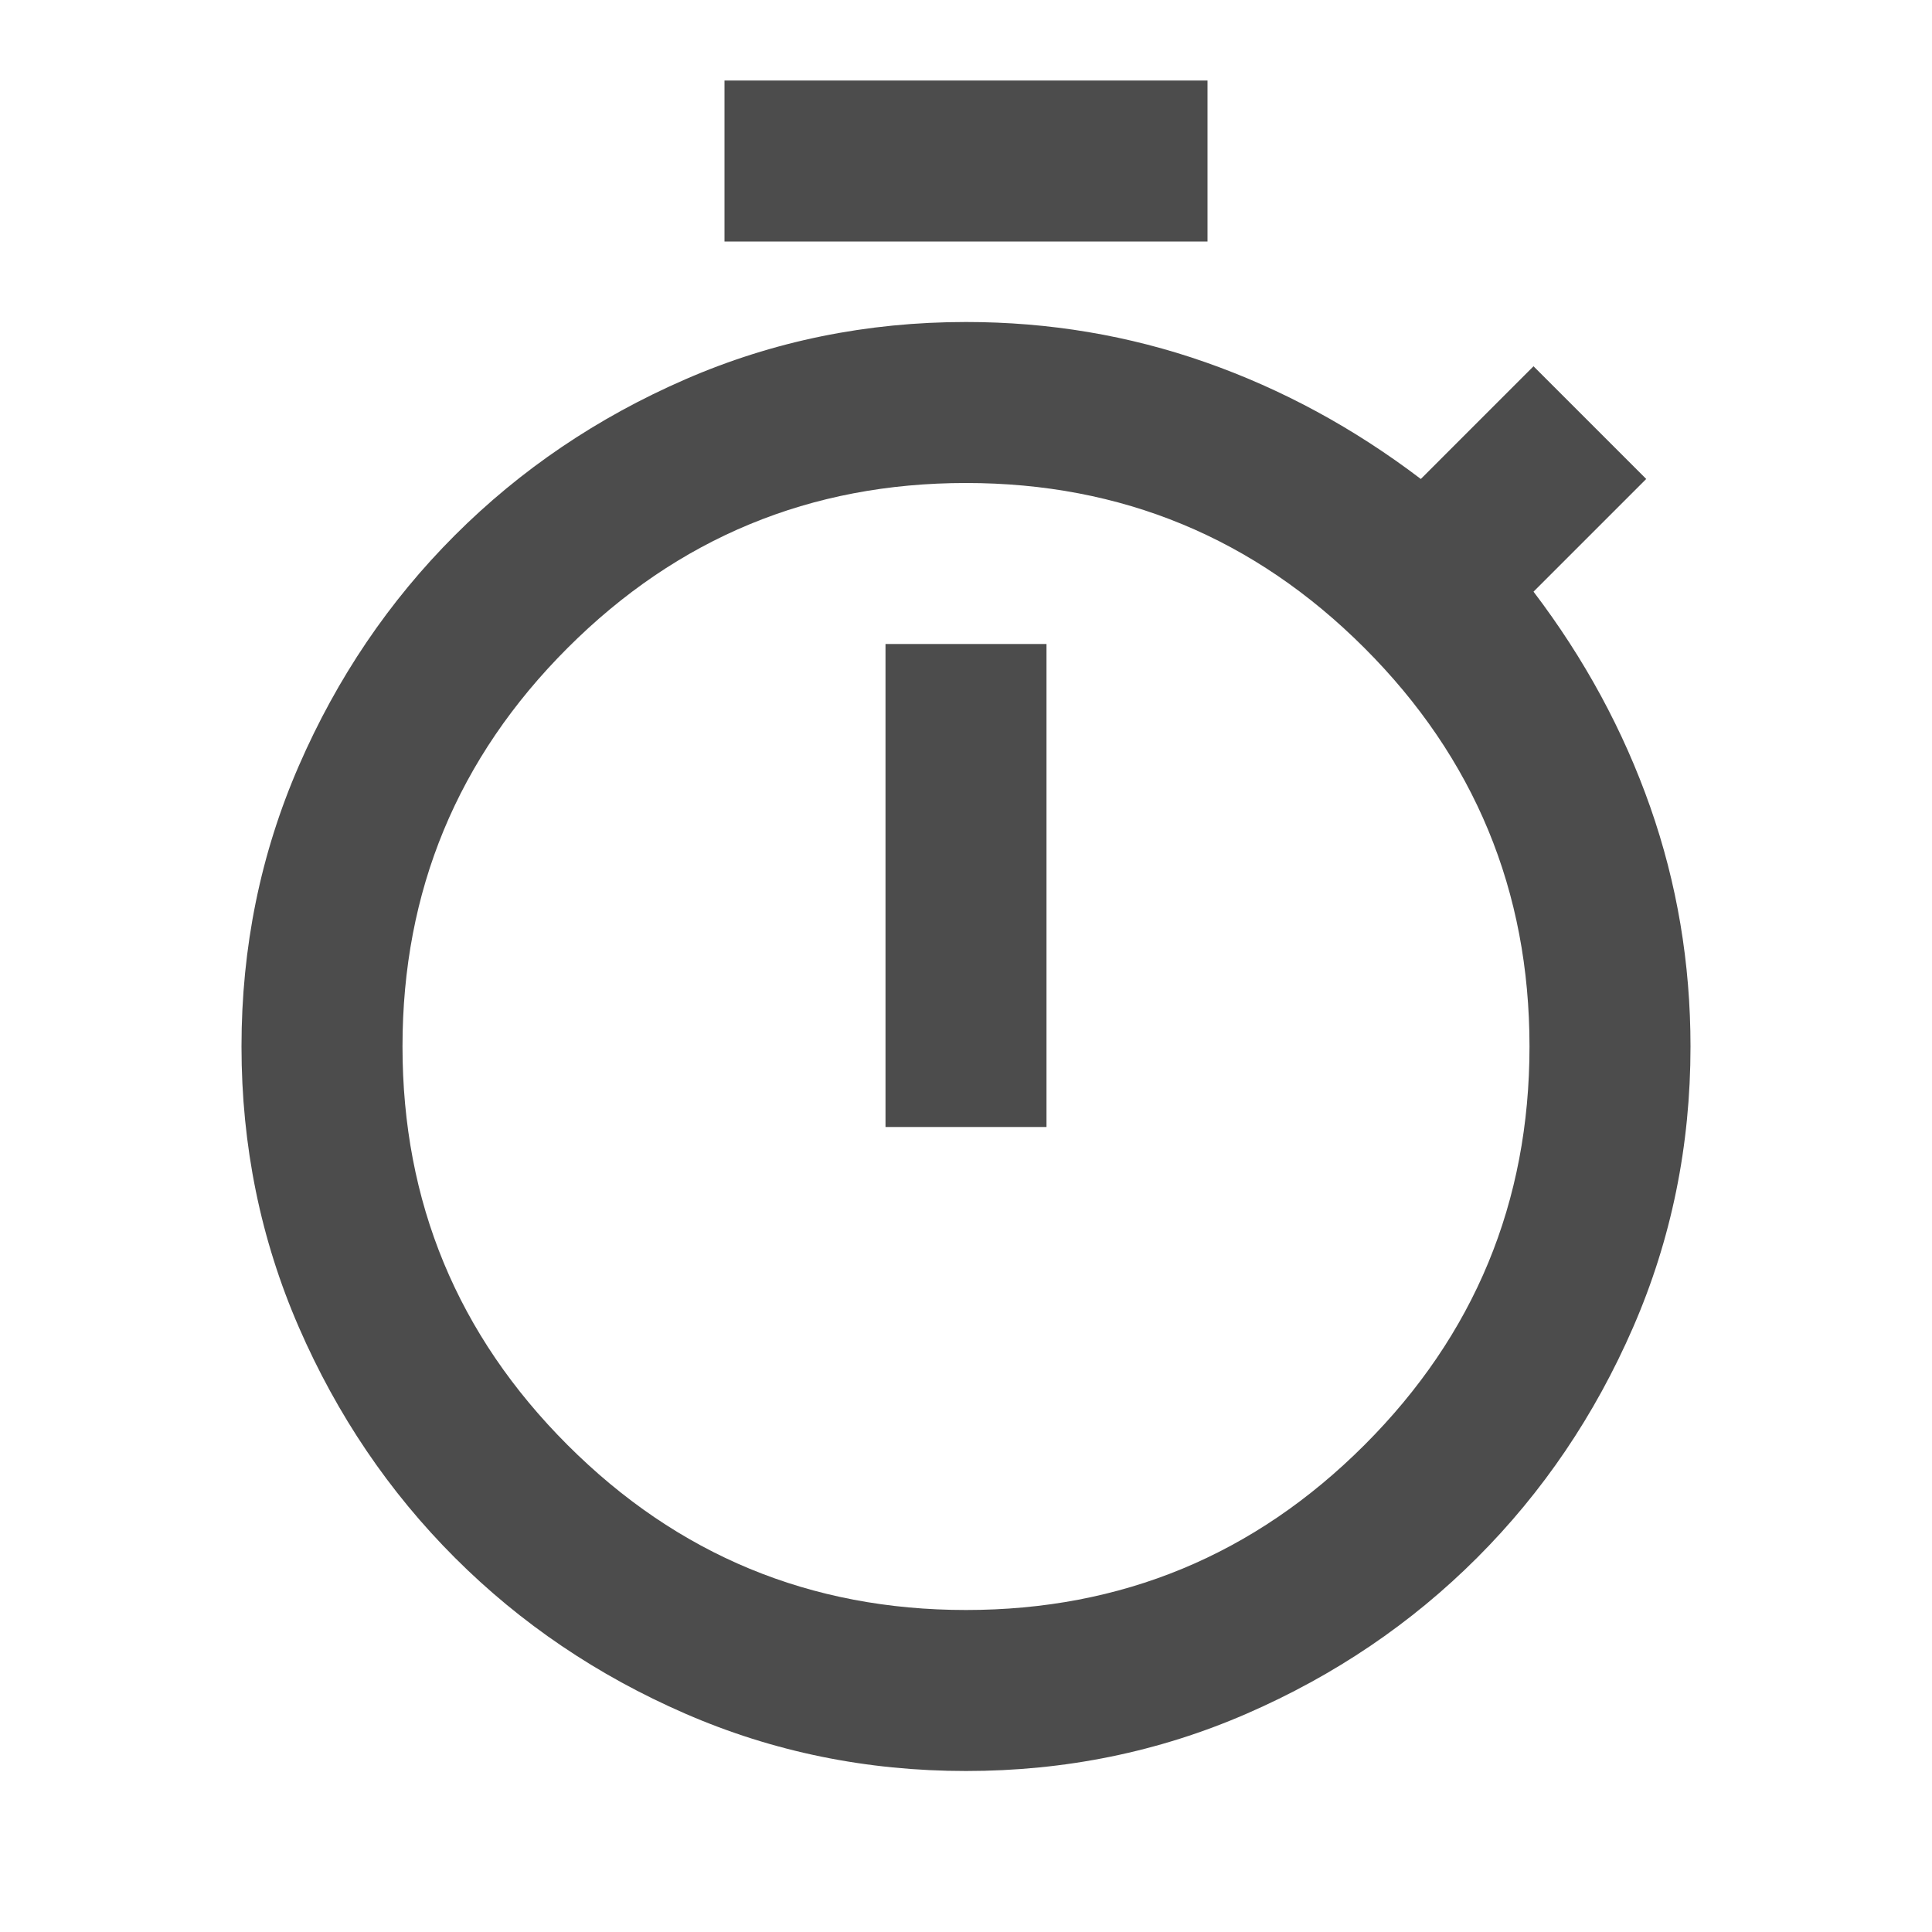
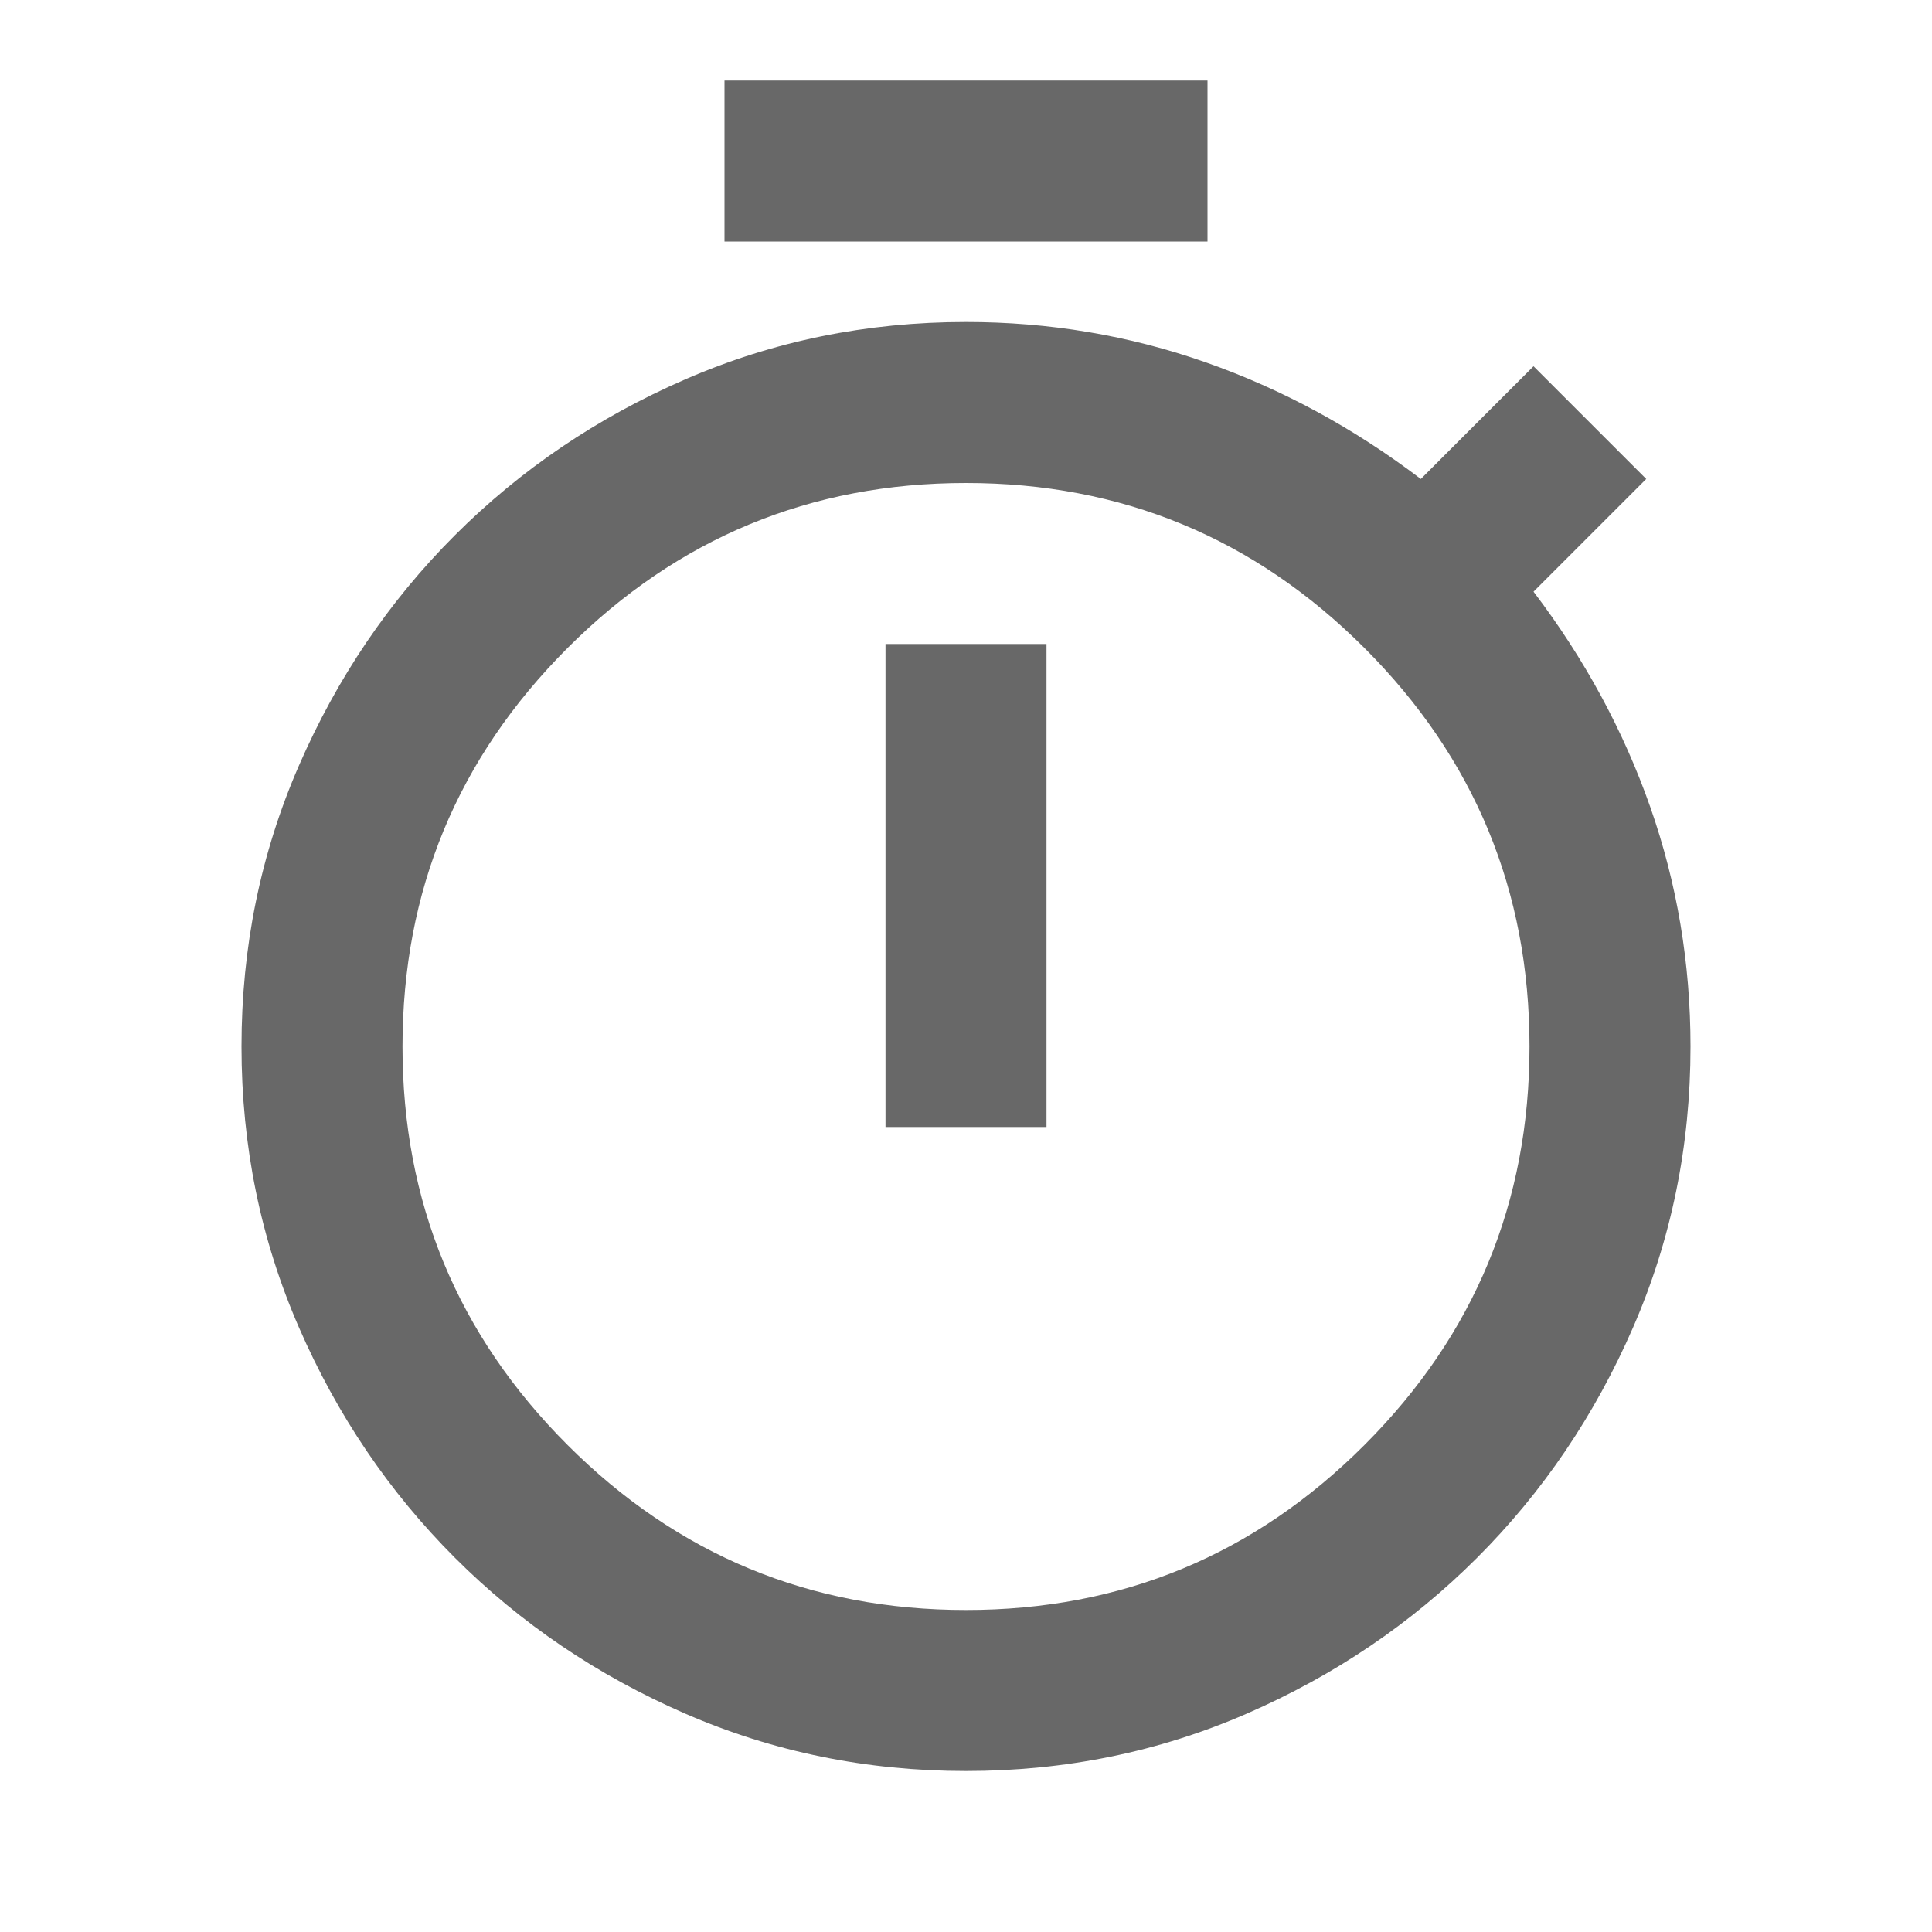
<svg xmlns="http://www.w3.org/2000/svg" height="24" viewBox="0 -960 960 960" width="24">
-   <path fill="#4c4c4c" d="M360-840v-80h240v80H360Zm80 440h80v-240h-80v240Zm40 320q-74 0-139.5-28.5T226-186q-49-49-77.5-114.5T120-440q0-74 28.5-139.5T226-694q49-49 114.5-77.5T480-800q62 0 119 20t107 58l56-56 56 56-56 56q38 50 58 107t20 119q0 74-28.5 139.5T734-186q-49 49-114.5 77.5T480-80Zm0-80q116 0 198-82t82-198q0-116-82-198t-198-82q-116 0-198 82t-82 198q0 116 82 198t198 82Zm0-280Z" />
+   <path fill="#686868" d="M360-840v-80h240v80H360Zm80 440h80v-240h-80v240Zm40 320q-74 0-139.5-28.5T226-186q-49-49-77.5-114.5T120-440q0-74 28.5-139.5T226-694q49-49 114.5-77.5T480-800q62 0 119 20t107 58l56-56 56 56-56 56q38 50 58 107t20 119q0 74-28.5 139.5T734-186q-49 49-114.5 77.5T480-80Zm0-80q116 0 198-82t82-198q0-116-82-198t-198-82q-116 0-198 82t-82 198q0 116 82 198t198 82Zm0-280Z" />
</svg>
